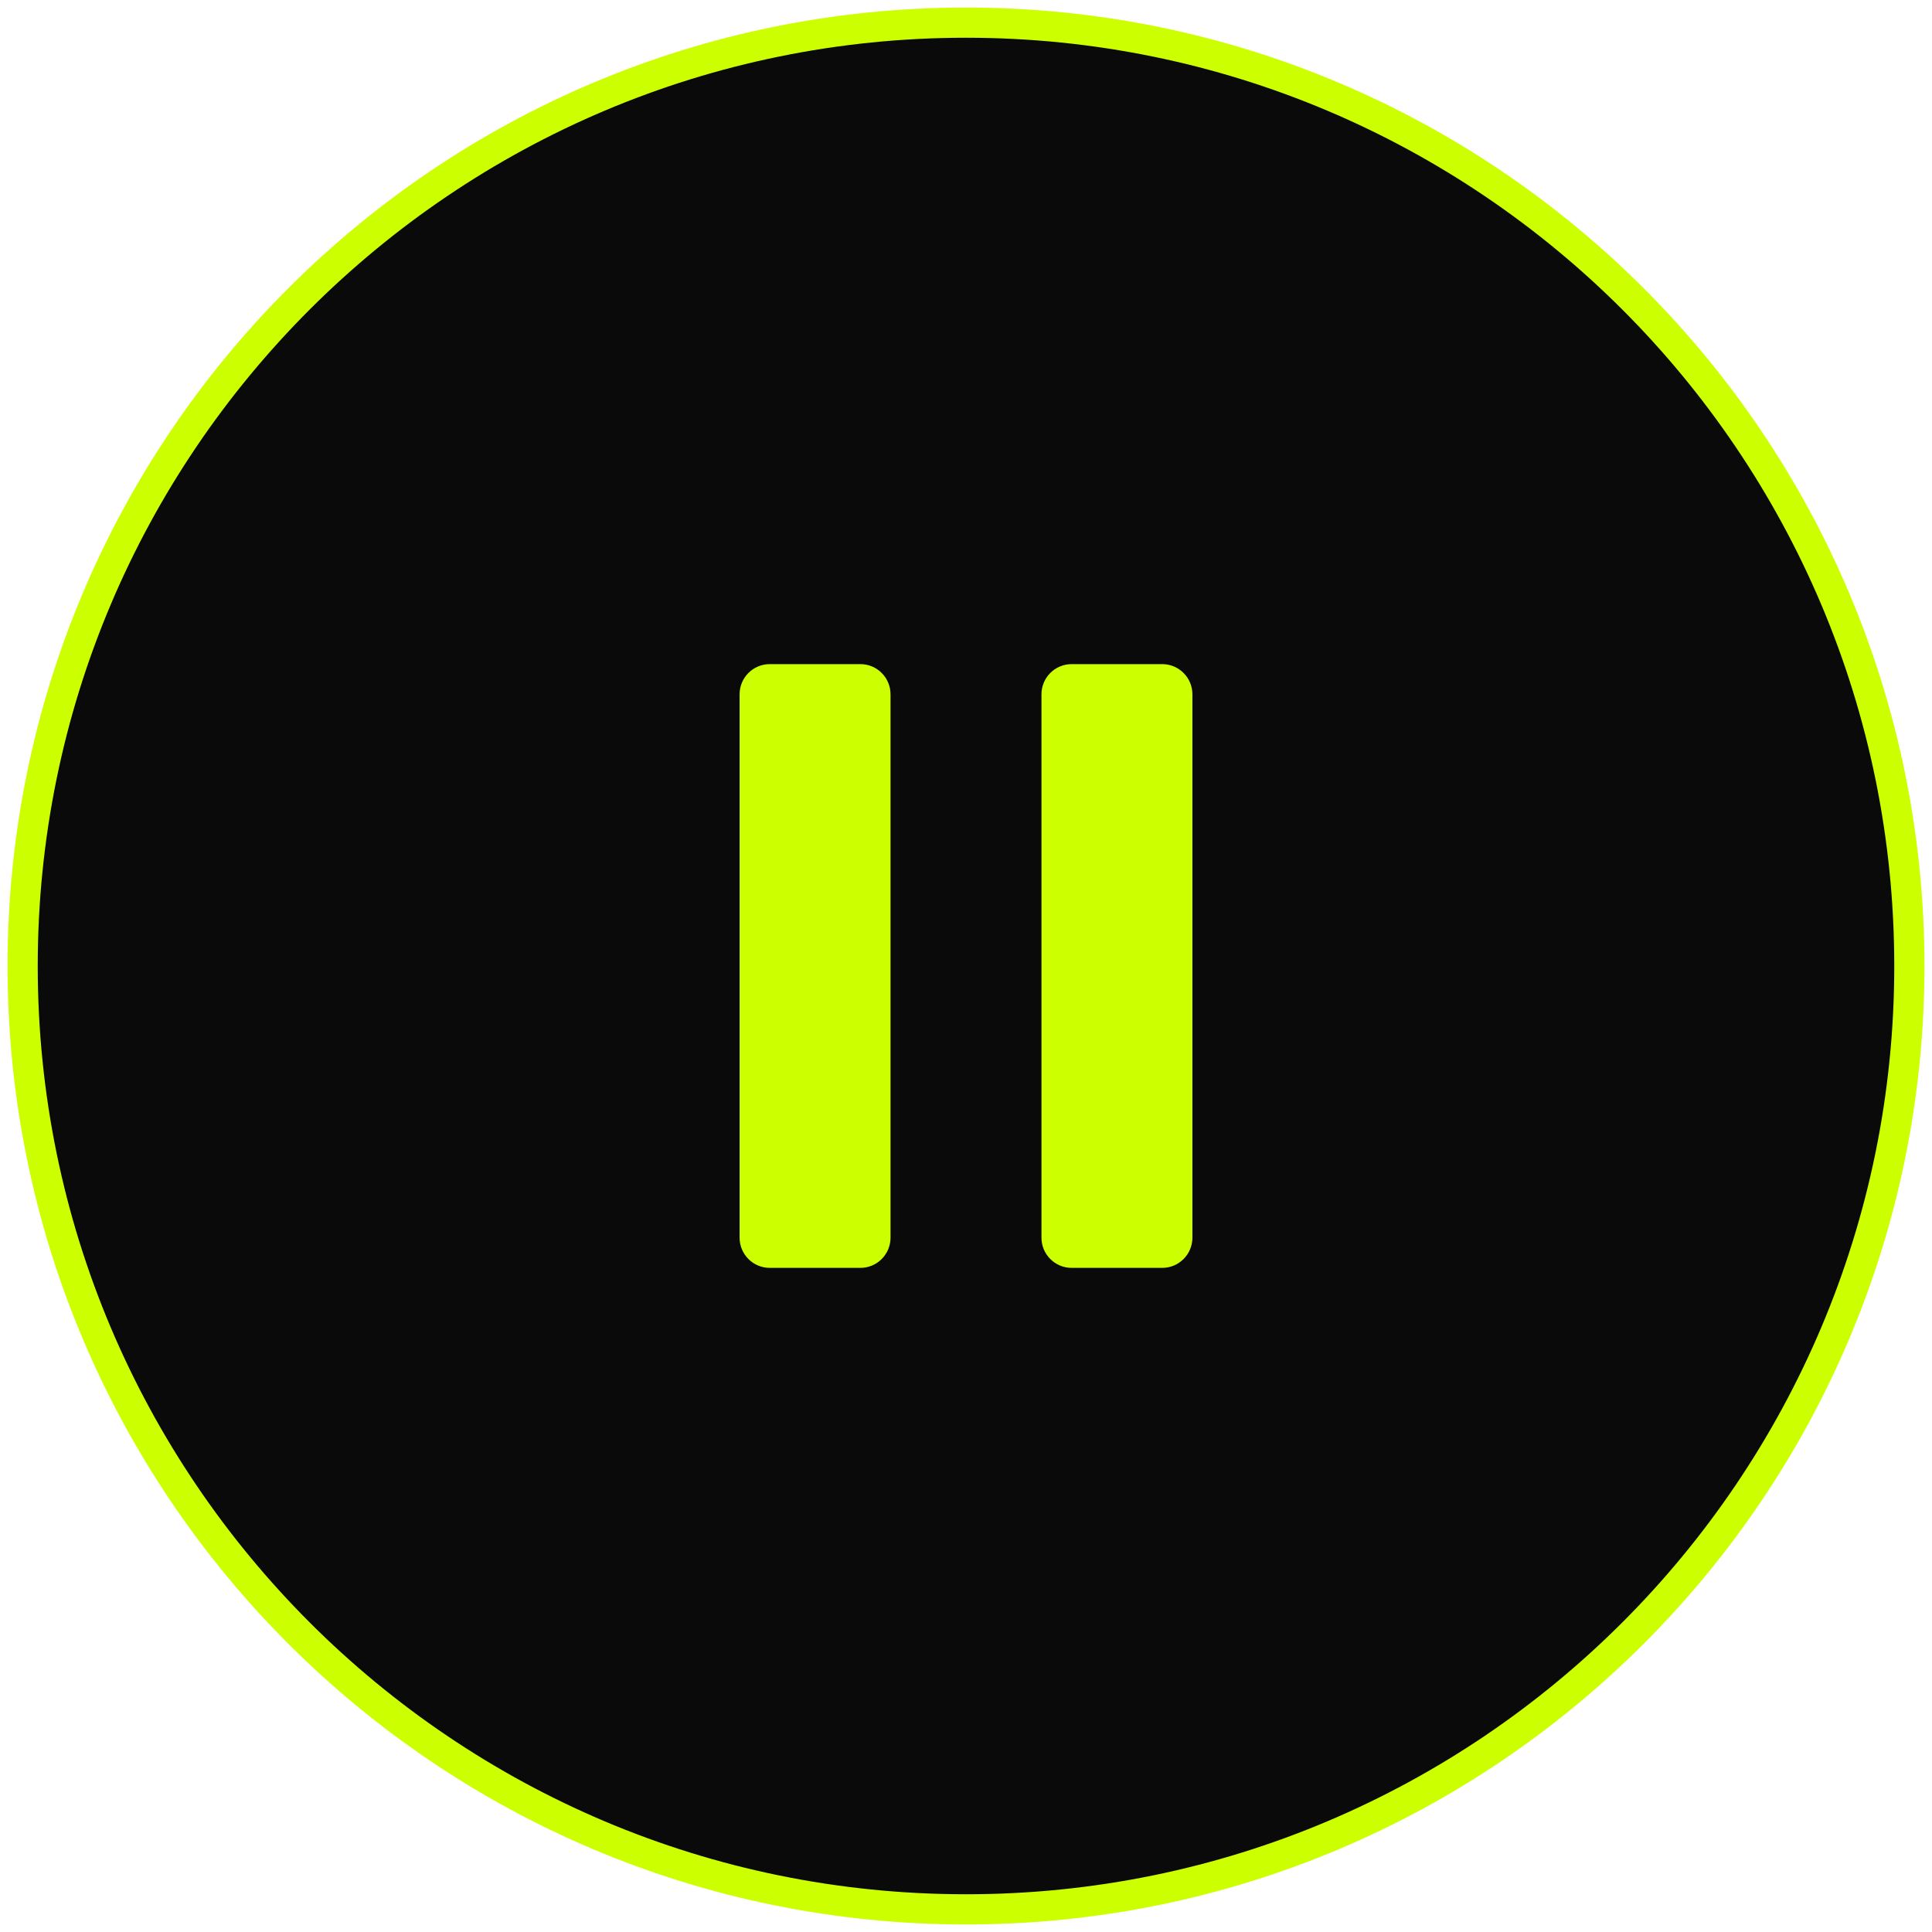
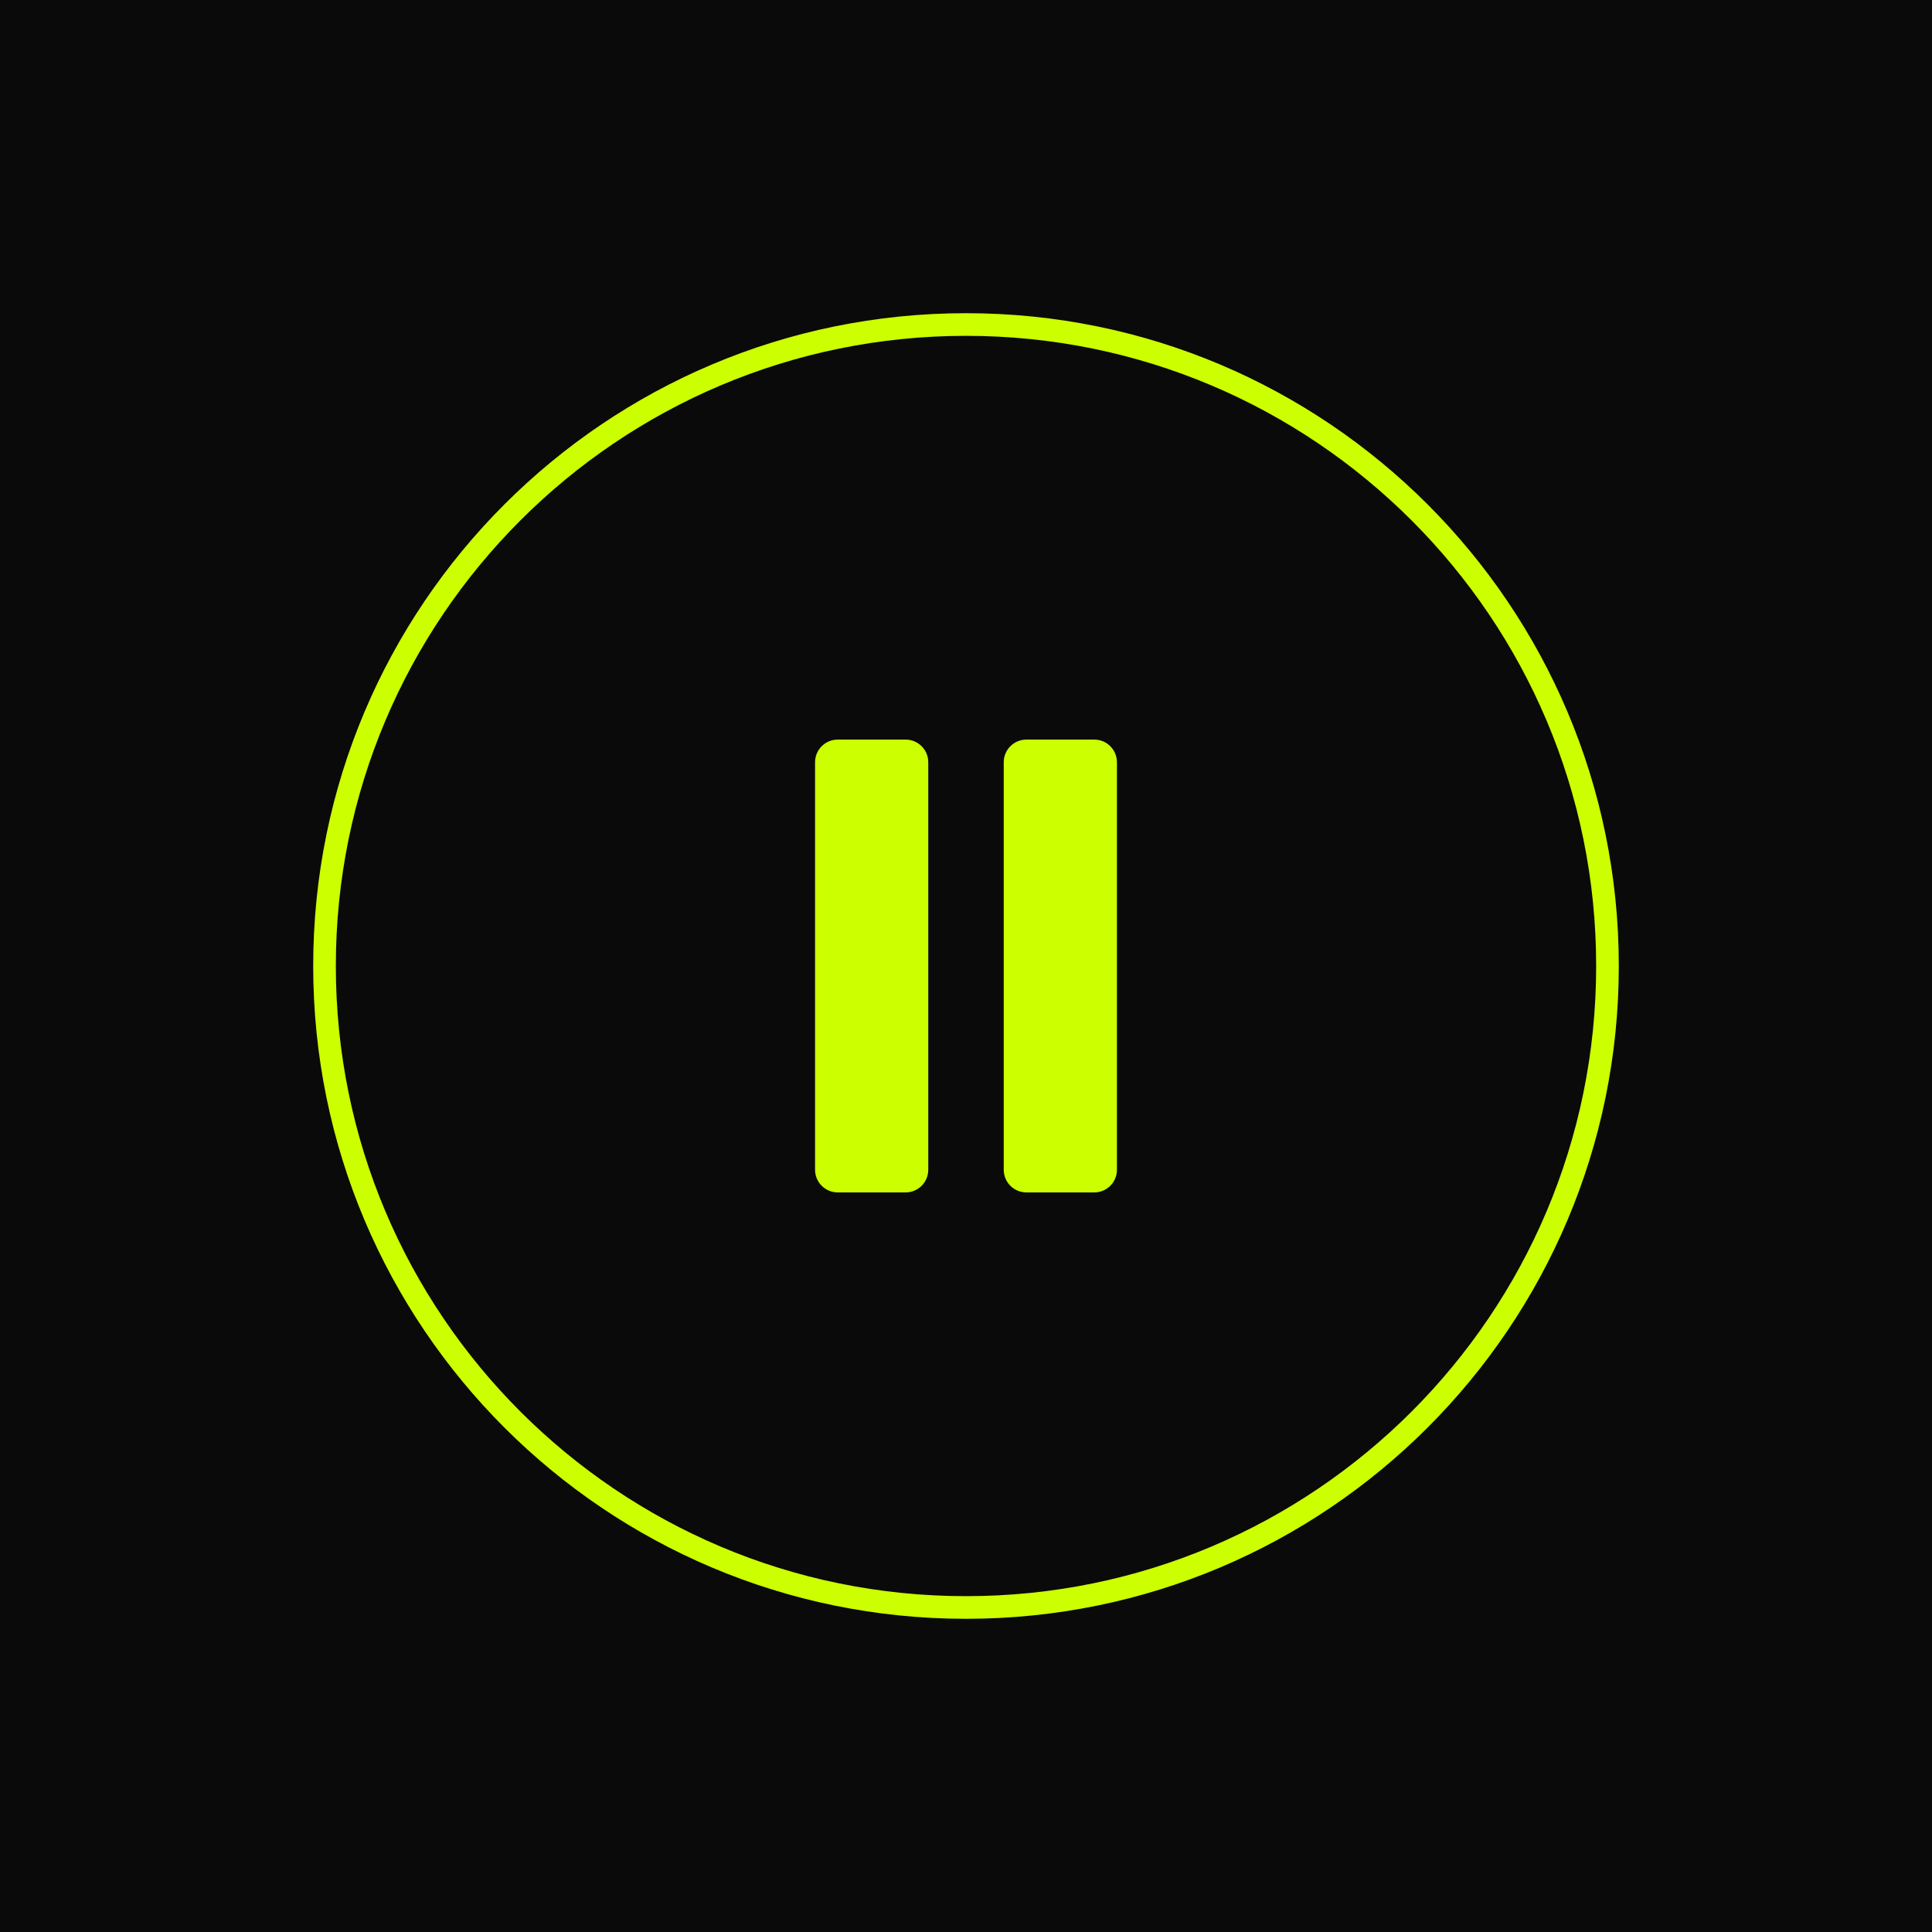
<svg xmlns="http://www.w3.org/2000/svg" viewBox="0 0 512 512" width="512" height="512">
-   <circle cx="256" cy="256" r="250" fill="#0a0a0a" stroke="#ccff00" stroke-width="8" />
-   <rect x="196" y="176" width="40" height="160" rx="8" fill="#ccff00" />
-   <rect x="276" y="176" width="40" height="160" rx="8" fill="#ccff00" />
+   <rect width="512" height="512" fill="#0a0a0a" />
+   <circle cx="256" cy="256" r="170" fill="none" stroke="#ccff00" stroke-width="6" />
+   <rect x="216" y="196" width="30" height="120" rx="6" fill="#ccff00" />
+   <rect x="266" y="196" width="30" height="120" rx="6" fill="#ccff00" />
</svg>
